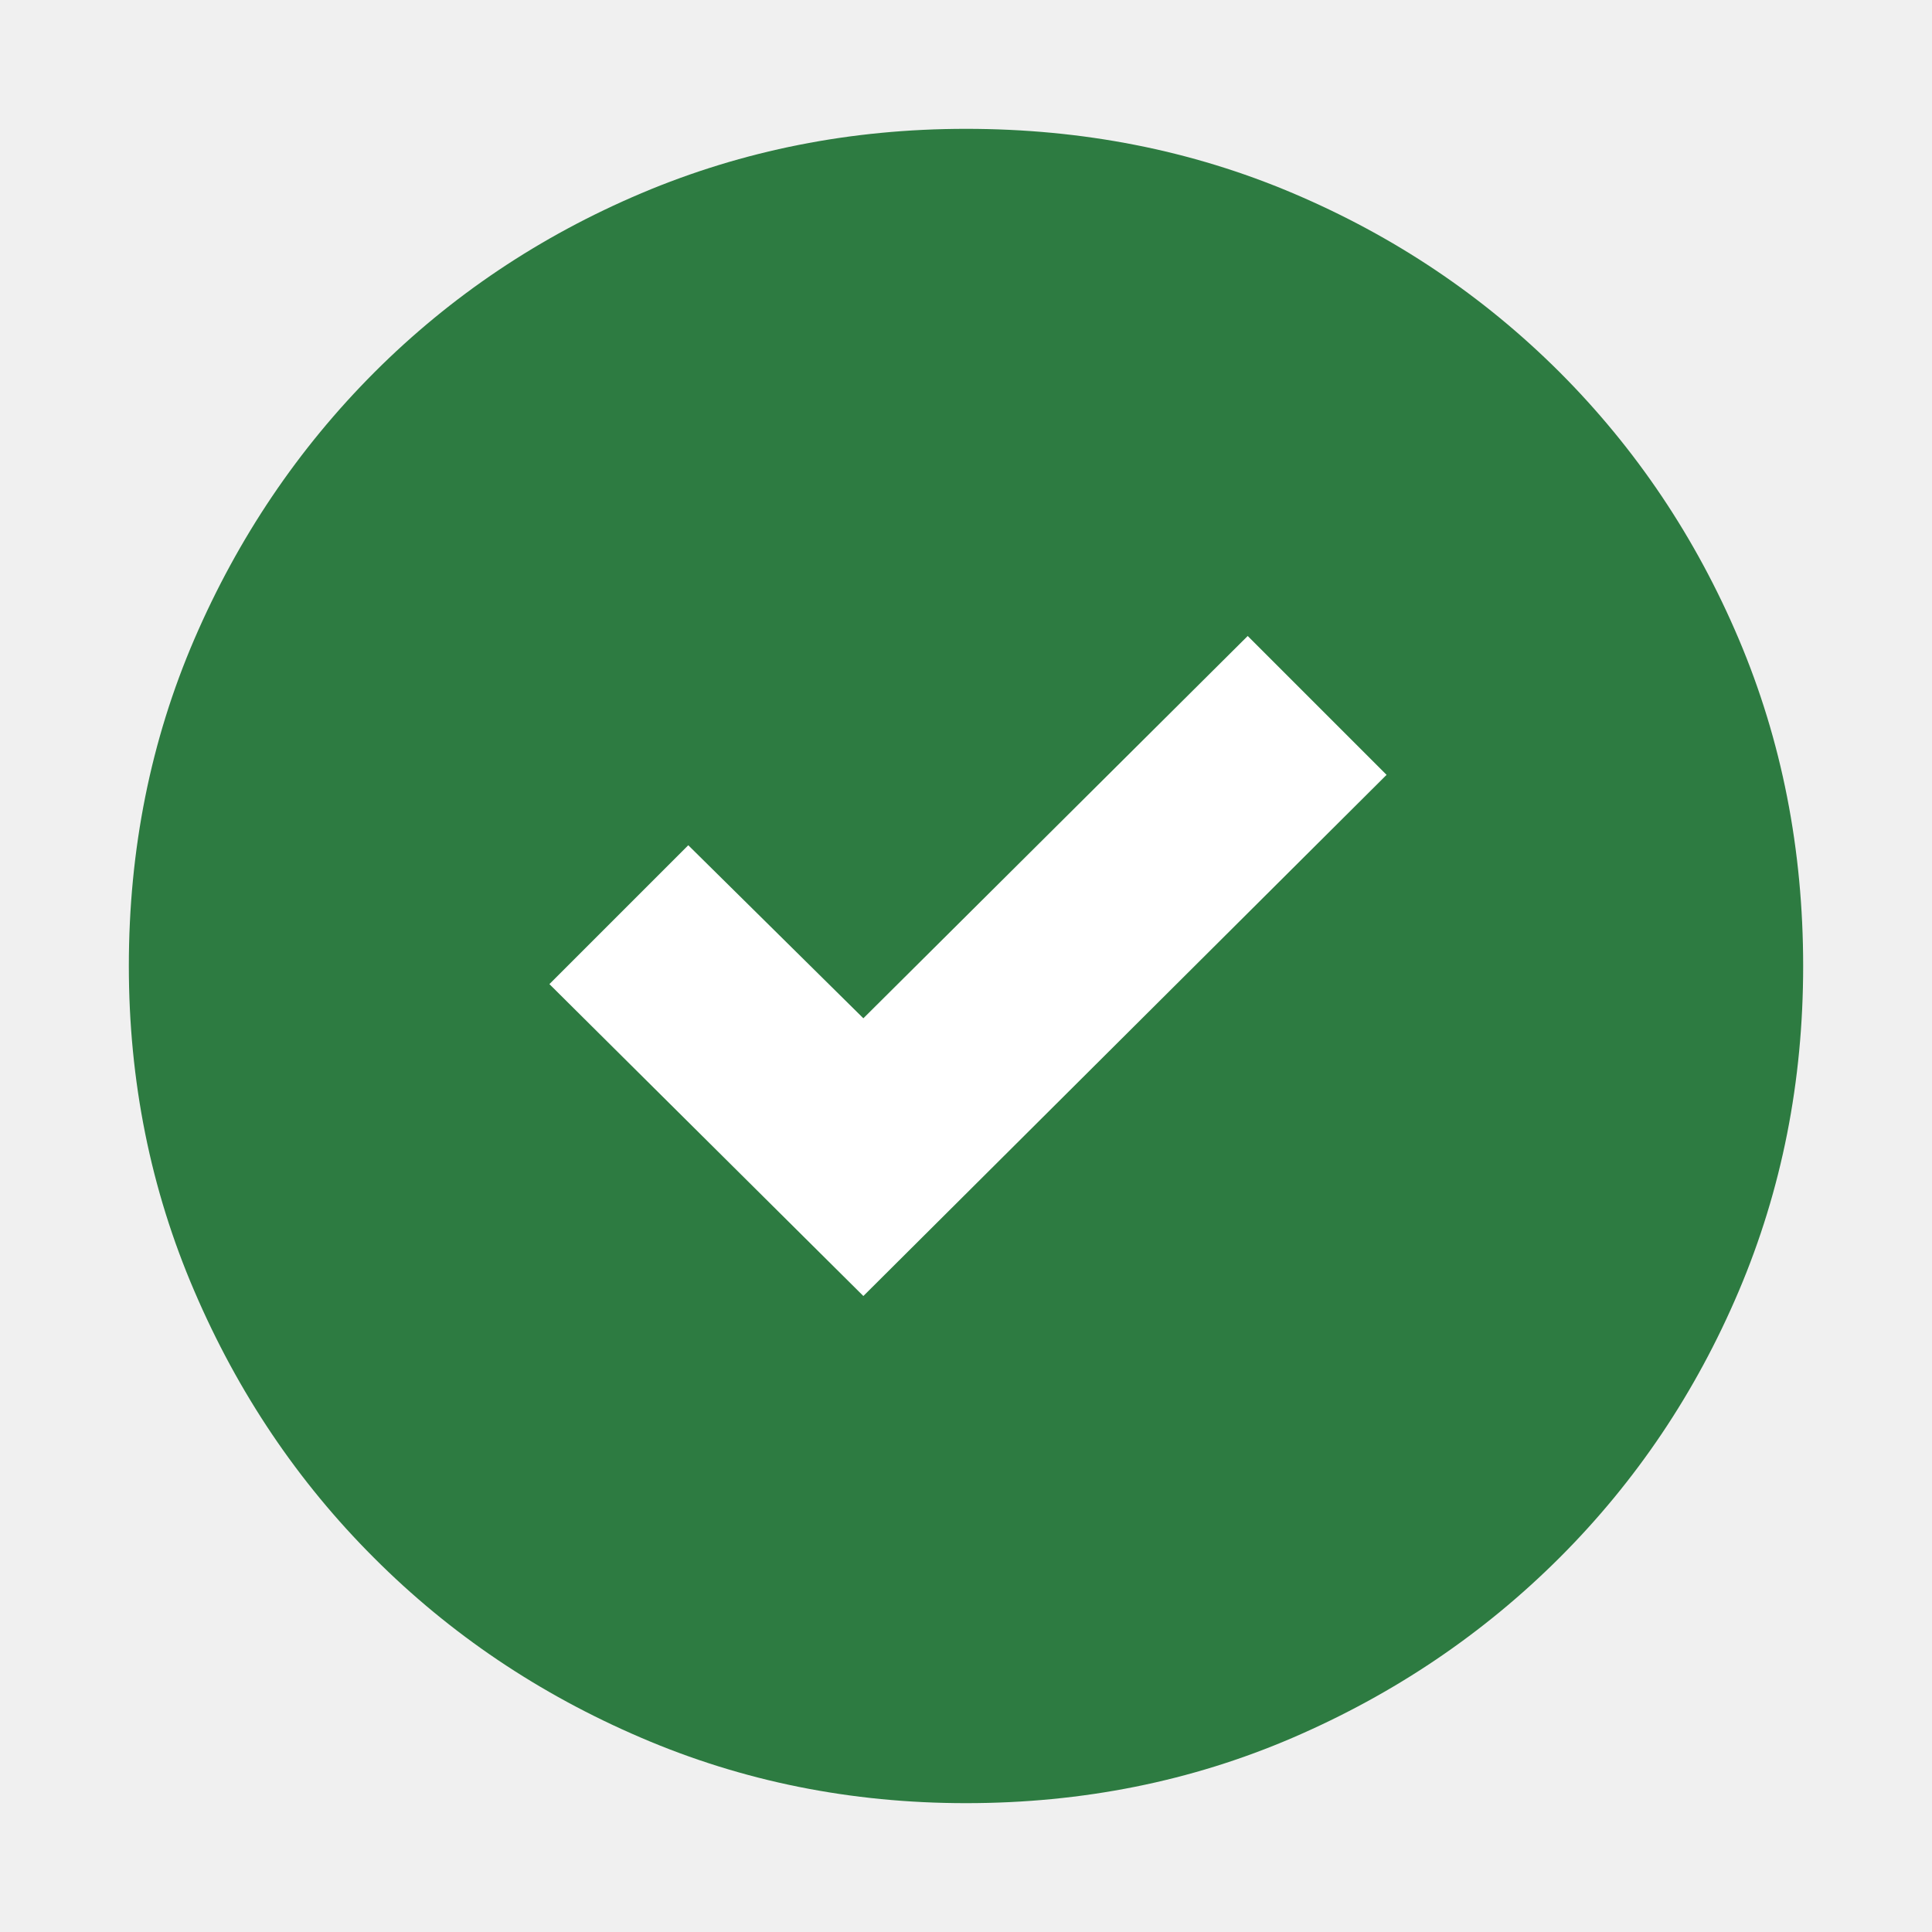
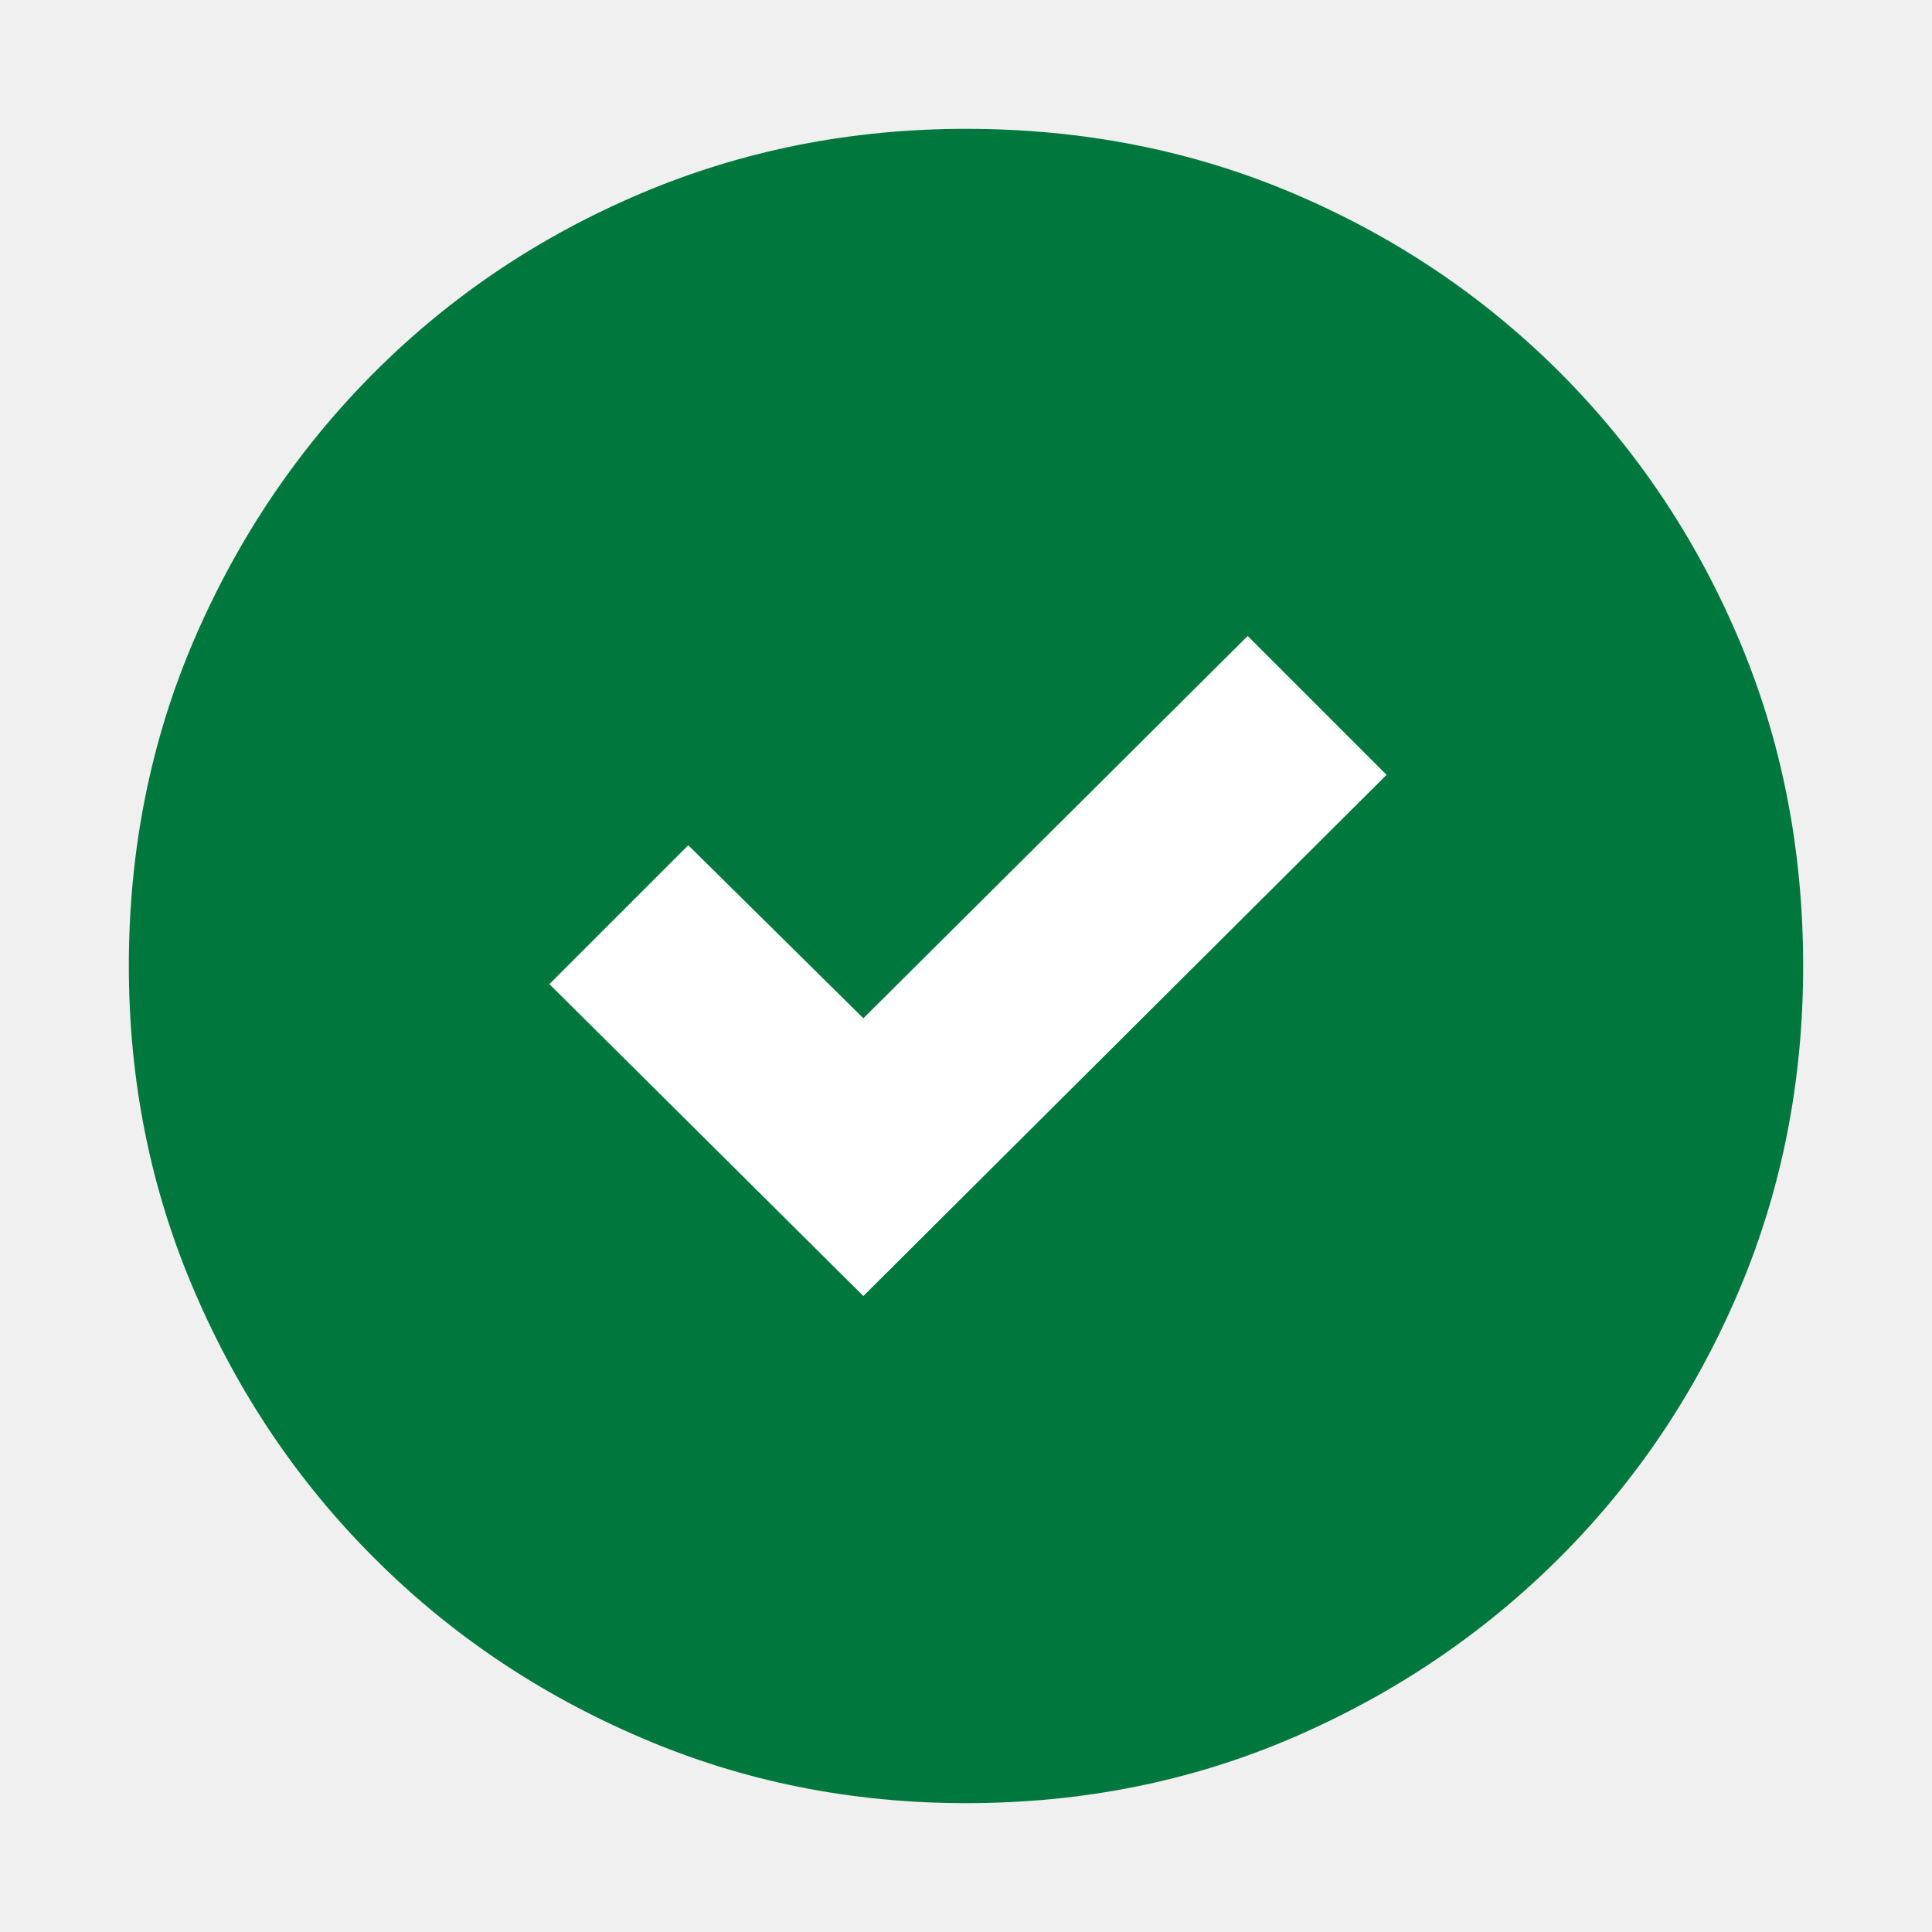
<svg xmlns="http://www.w3.org/2000/svg" width="16" height="16" viewBox="0 0 16 16">
  <g fill="none" fill-rule="evenodd">
-     <path fill="#2D7B41" d="M8,14.933 C7.048,14.933 6.151,14.753 5.309,14.391 C4.466,14.03 3.729,13.534 3.098,12.902 C2.466,12.271 1.97,11.534 1.609,10.691 C1.247,9.849 1.067,8.952 1.067,8 C1.067,7.035 1.248,6.132 1.61,5.292 C1.972,4.453 2.469,3.716 3.101,3.083 C3.734,2.45 4.471,1.956 5.312,1.6 C6.154,1.244 7.05,1.067 8,1.067 C8.965,1.067 9.868,1.244 10.707,1.6 C11.547,1.956 12.283,2.45 12.917,3.083 C13.55,3.717 14.044,4.453 14.4,5.293 C14.756,6.133 14.933,7.036 14.933,8.001 C14.933,8.956 14.756,9.853 14.4,10.692 C14.044,11.531 13.55,12.266 12.917,12.899 C12.284,13.531 11.547,14.028 10.708,14.39 C9.868,14.752 8.965,14.933 8,14.933 Z" />
+     <path fill="#00783D" d="M8,14.933 C7.048,14.933 6.151,14.753 5.309,14.391 C4.466,14.03 3.729,13.534 3.098,12.902 C2.466,12.271 1.97,11.534 1.609,10.691 C1.247,9.849 1.067,8.952 1.067,8 C1.067,7.035 1.248,6.132 1.61,5.292 C1.972,4.453 2.469,3.716 3.101,3.083 C3.734,2.45 4.471,1.956 5.312,1.6 C6.154,1.244 7.05,1.067 8,1.067 C8.965,1.067 9.868,1.244 10.707,1.6 C11.547,1.956 12.283,2.45 12.917,3.083 C13.55,3.717 14.044,4.453 14.4,5.293 C14.756,6.133 14.933,7.036 14.933,8.001 C14.933,8.956 14.756,9.853 14.4,10.692 C14.044,11.531 13.55,12.266 12.917,12.899 C12.284,13.531 11.547,14.028 10.708,14.39 C9.868,14.752 8.965,14.933 8,14.933 Z" />
    <polygon fill="#FFF" points="7.15 10.733 11.483 6.417 10.333 5.267 7.15 8.433 5.7 7 4.55 8.15" />
  </g>
</svg>
